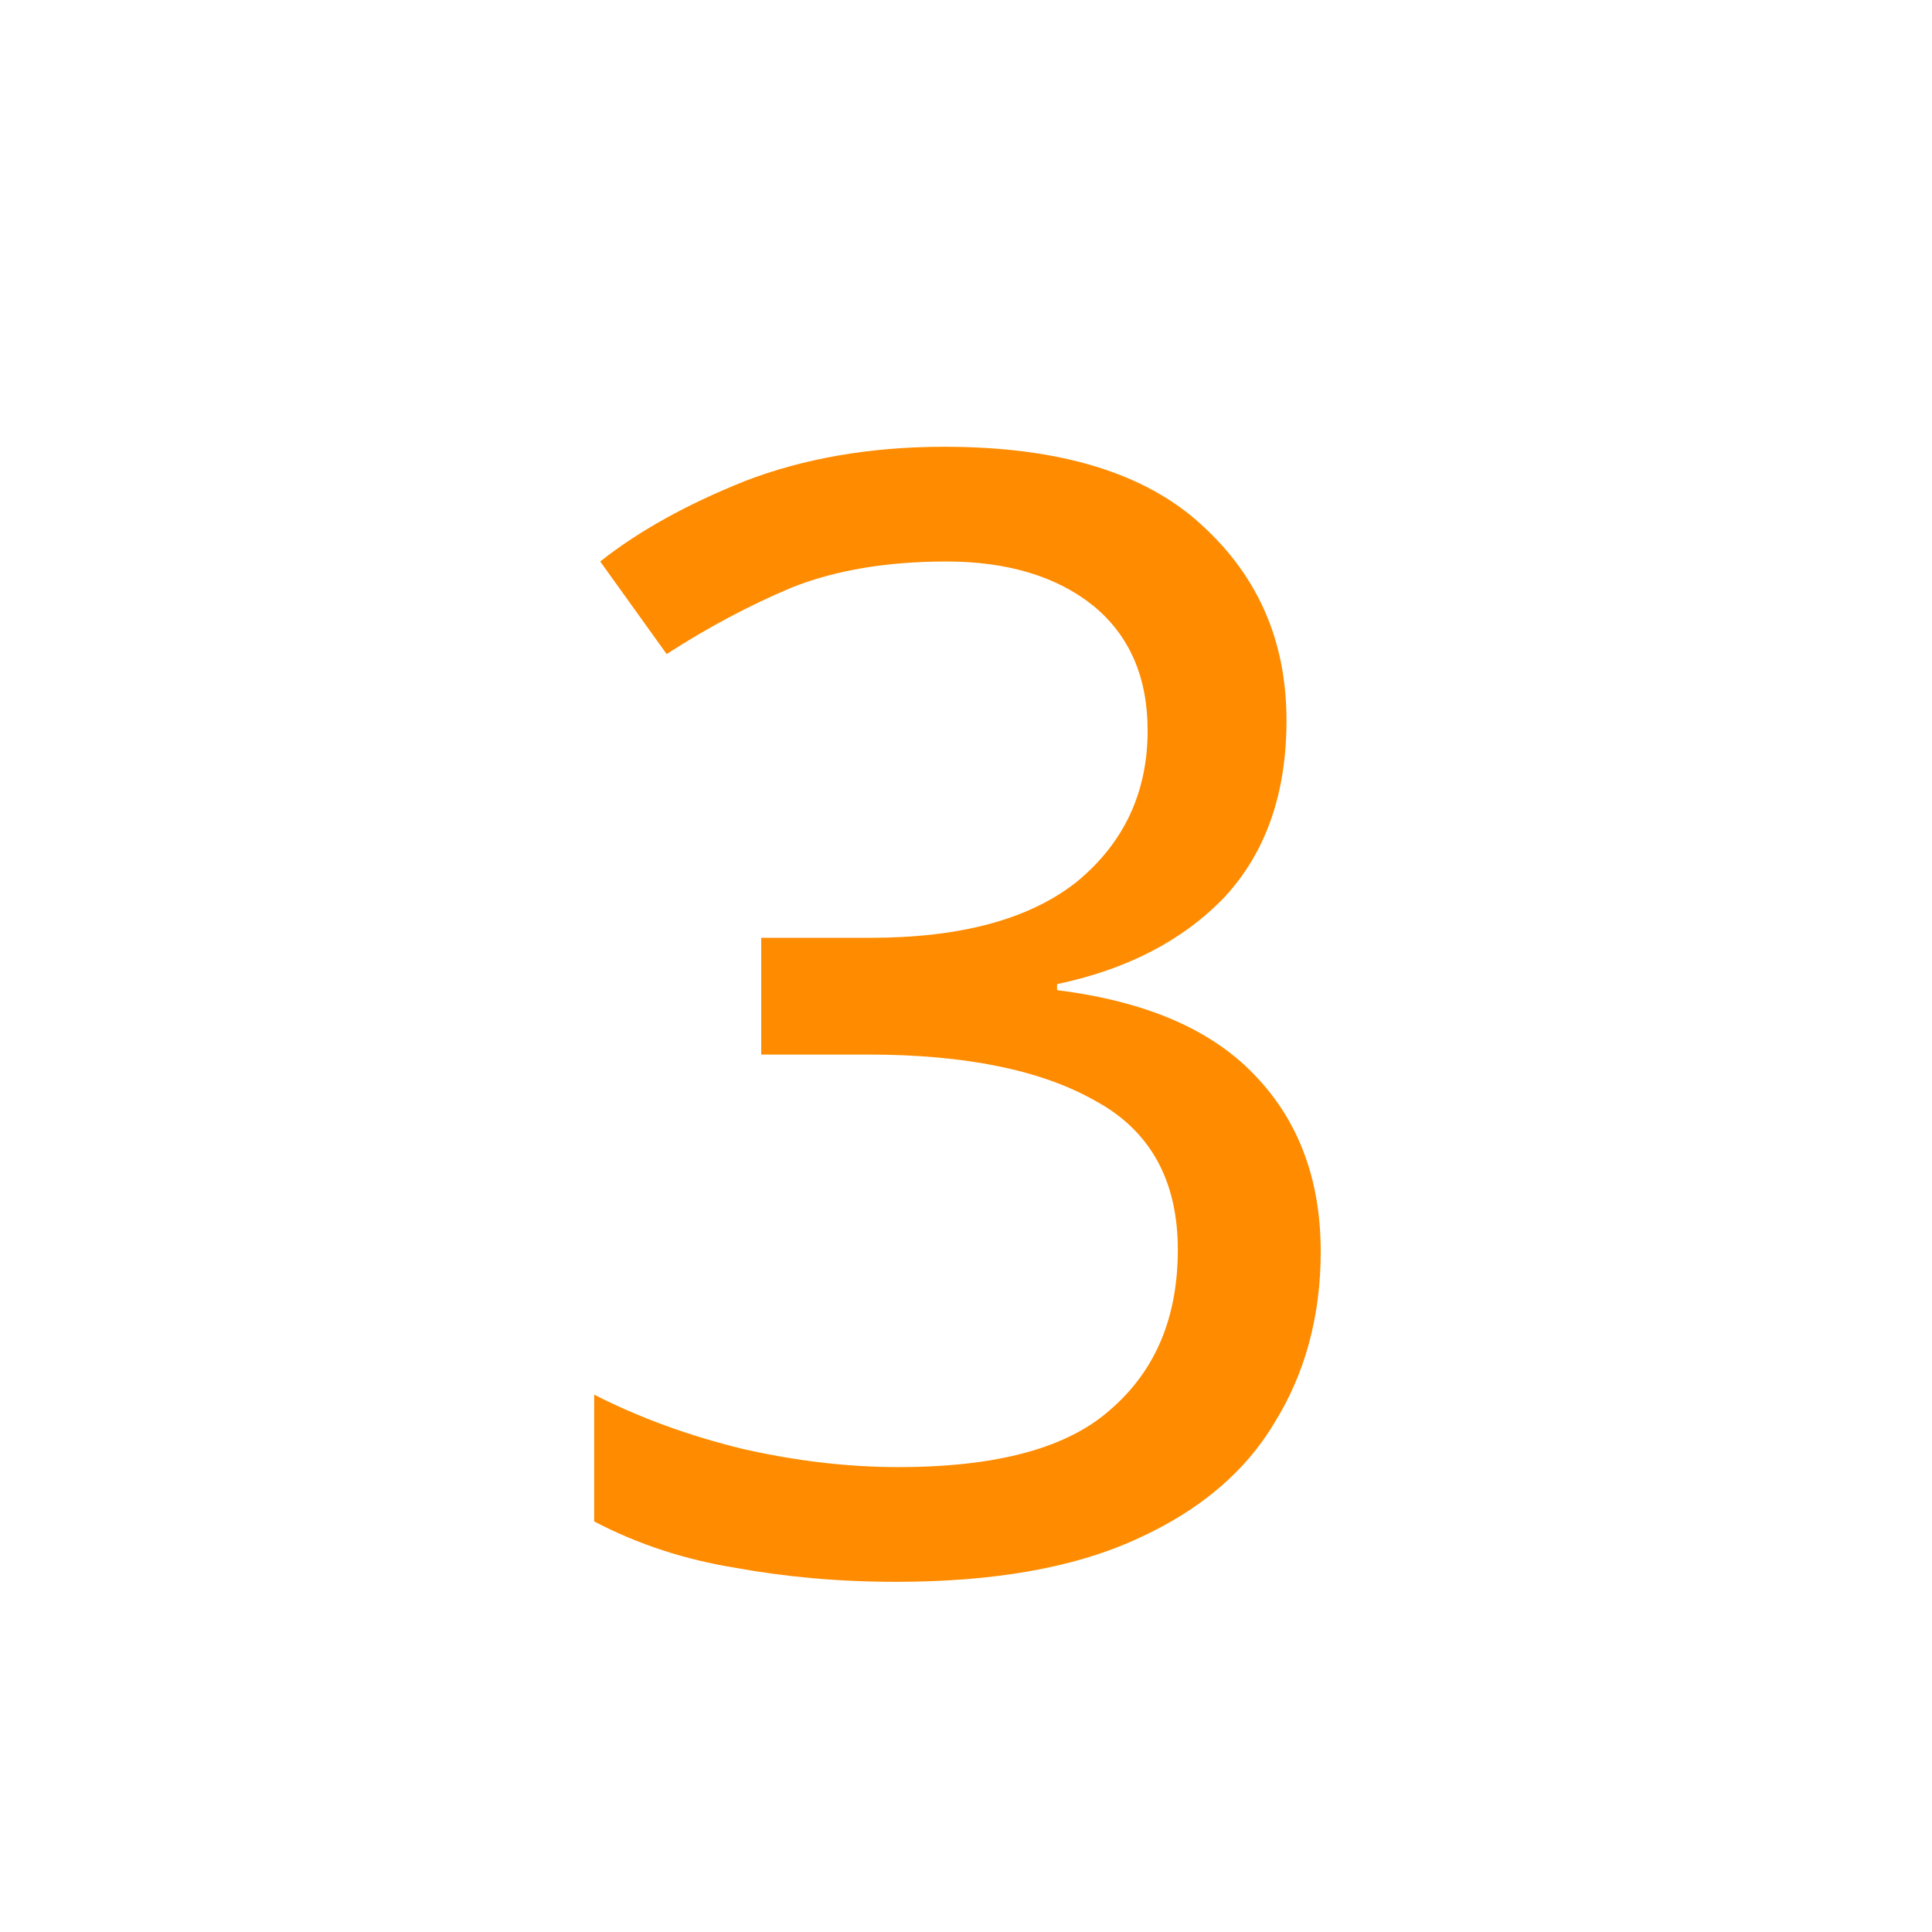
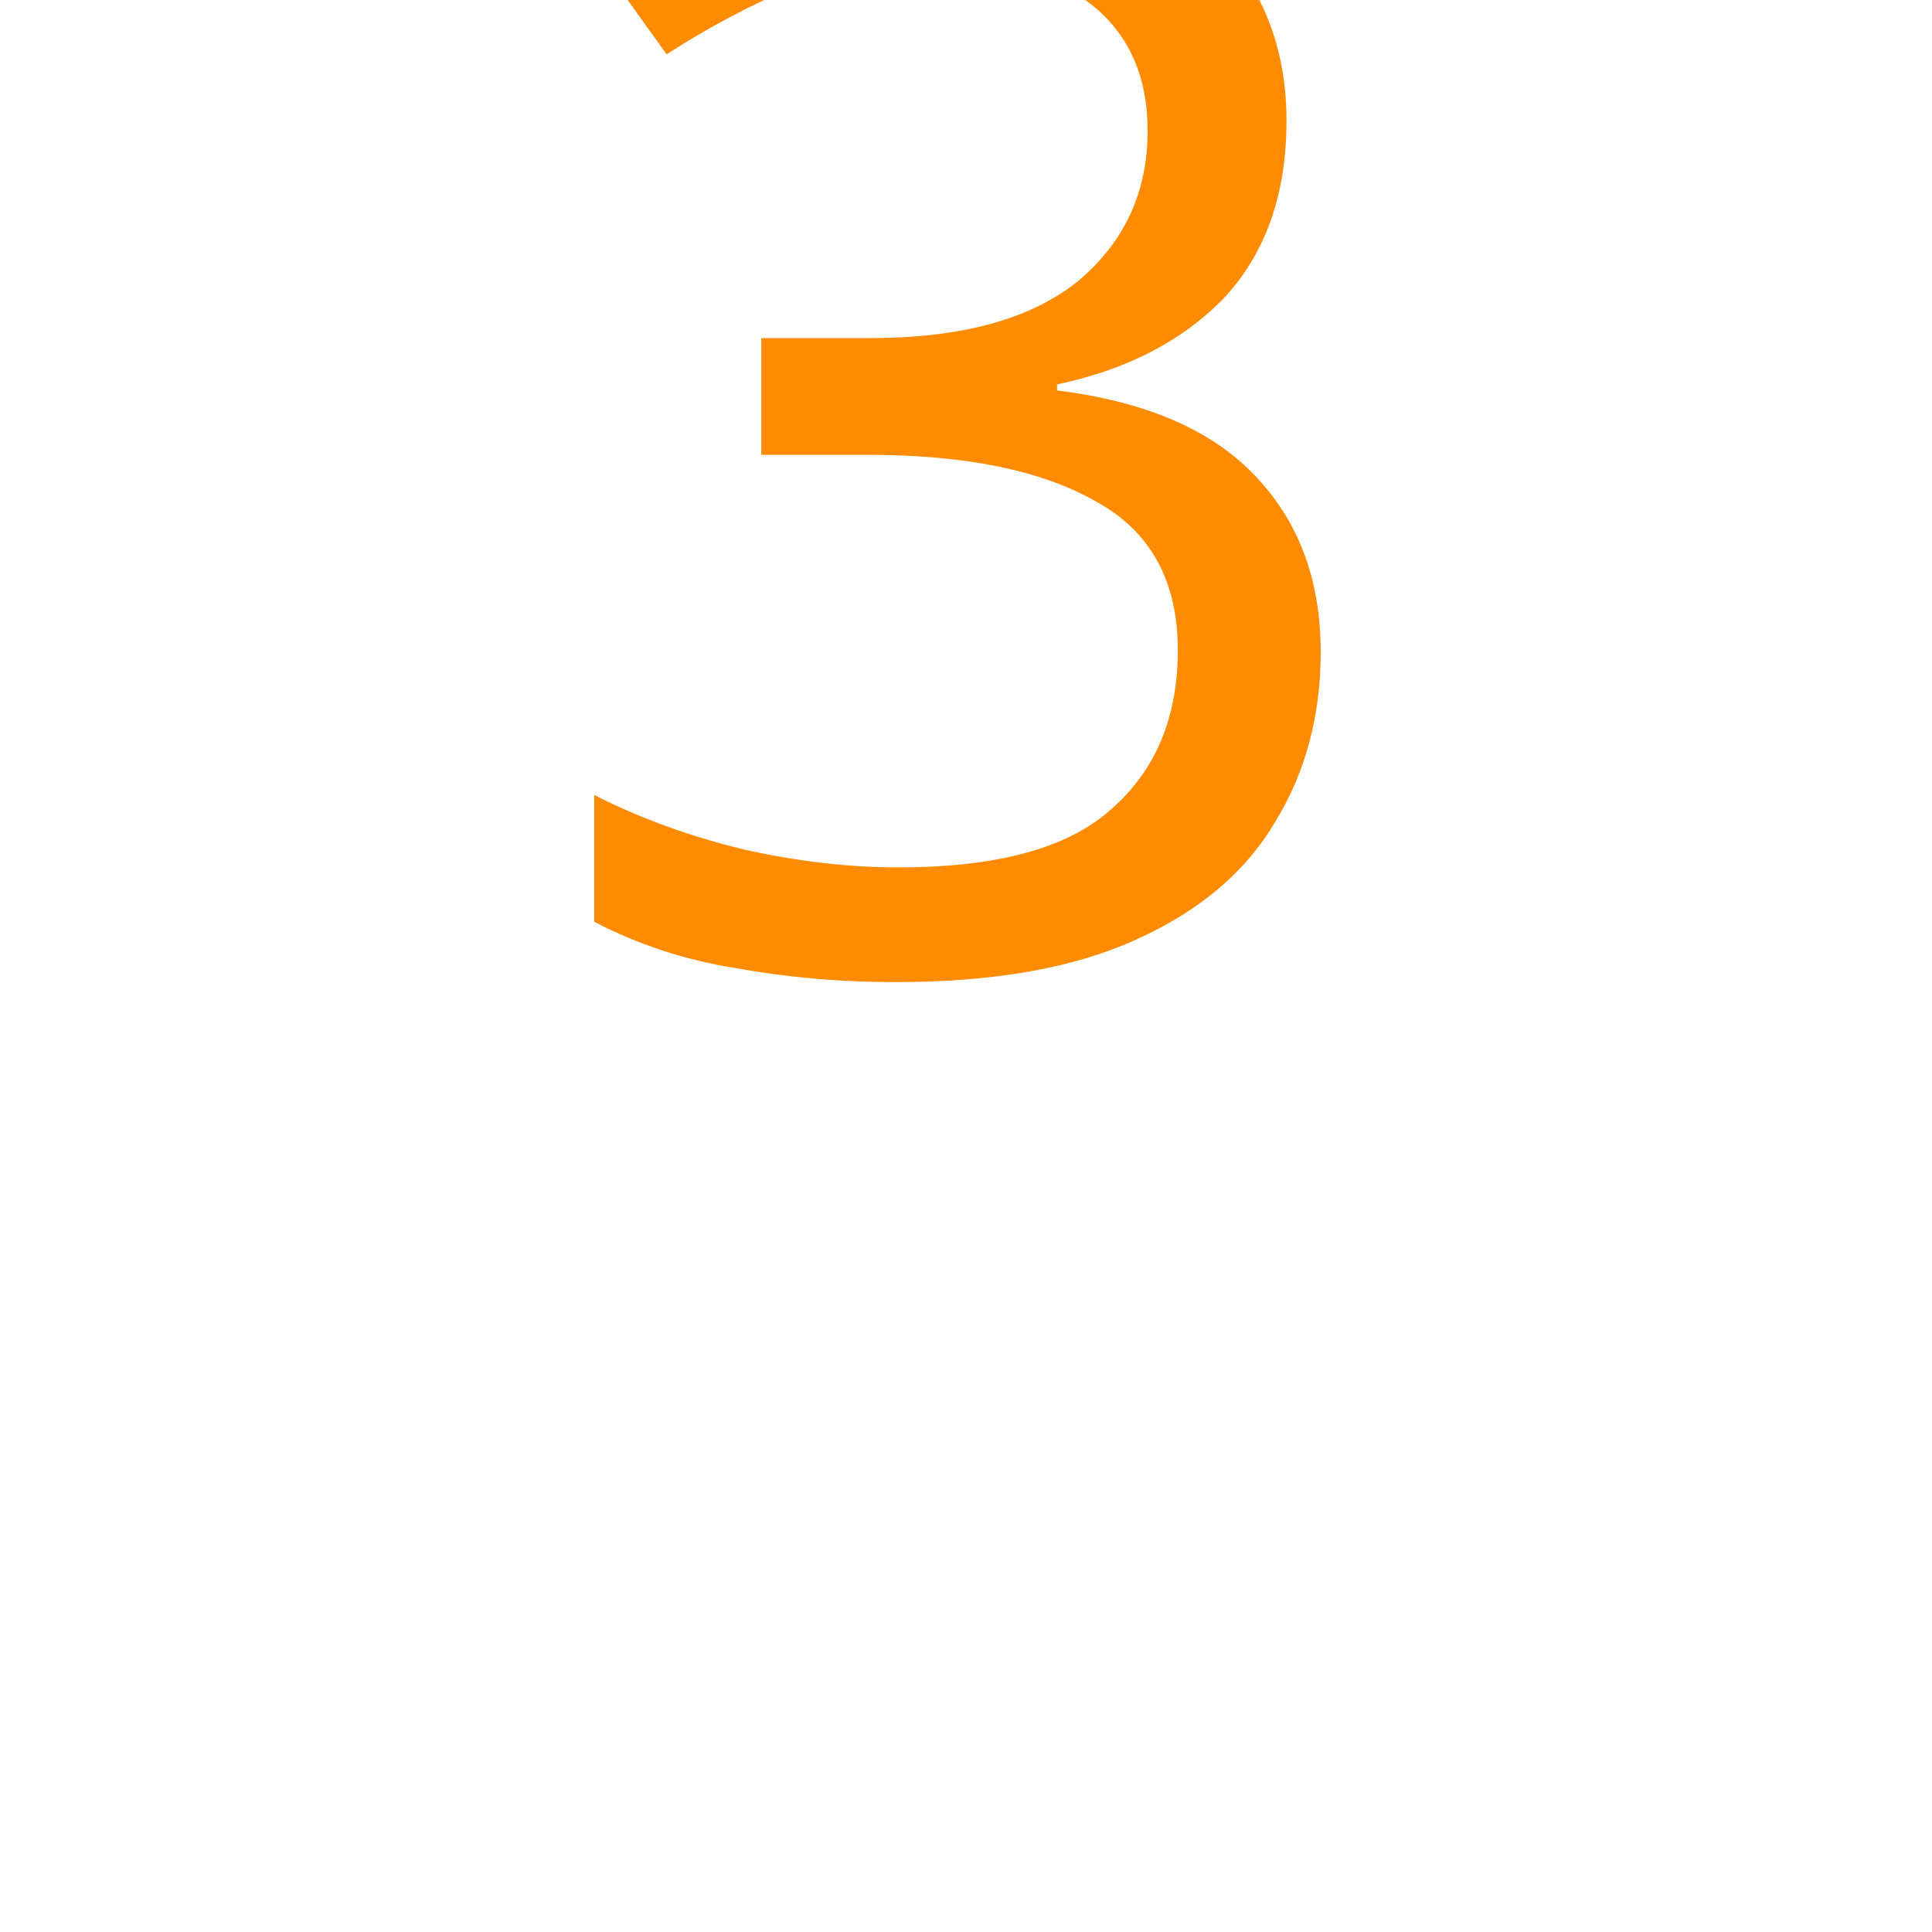
<svg xmlns="http://www.w3.org/2000/svg" xmlns:ns1="http://krita.org/namespaces/svg/krita" viewBox="0 0 15 15">
  <defs />
-   <text fill="#fe8b00" id="shape0" ns1:useRichText="true" text-rendering="auto" ns1:textVersion="3" dominant-baseline="central" stroke-opacity="0" stroke="#000000" stroke-width="0" stroke-linecap="square" stroke-linejoin="bevel" letter-spacing="0" text-anchor="middle" word-spacing="0" style="text-align: center;font-family: Kristen ITC;">
+   <text fill="#fe8b00" id="shape0" ns1:useRichText="true" text-rendering="auto" ns1:textVersion="3" dy=".33em" stroke-opacity="0" stroke="#000000" stroke-width="0" stroke-linecap="square" stroke-linejoin="bevel" letter-spacing="0" text-anchor="middle" word-spacing="0" style="text-align: center;font-family: Kristen ITC;">
    <tspan x="50%" y="50%">3</tspan>
  </text>
</svg>
